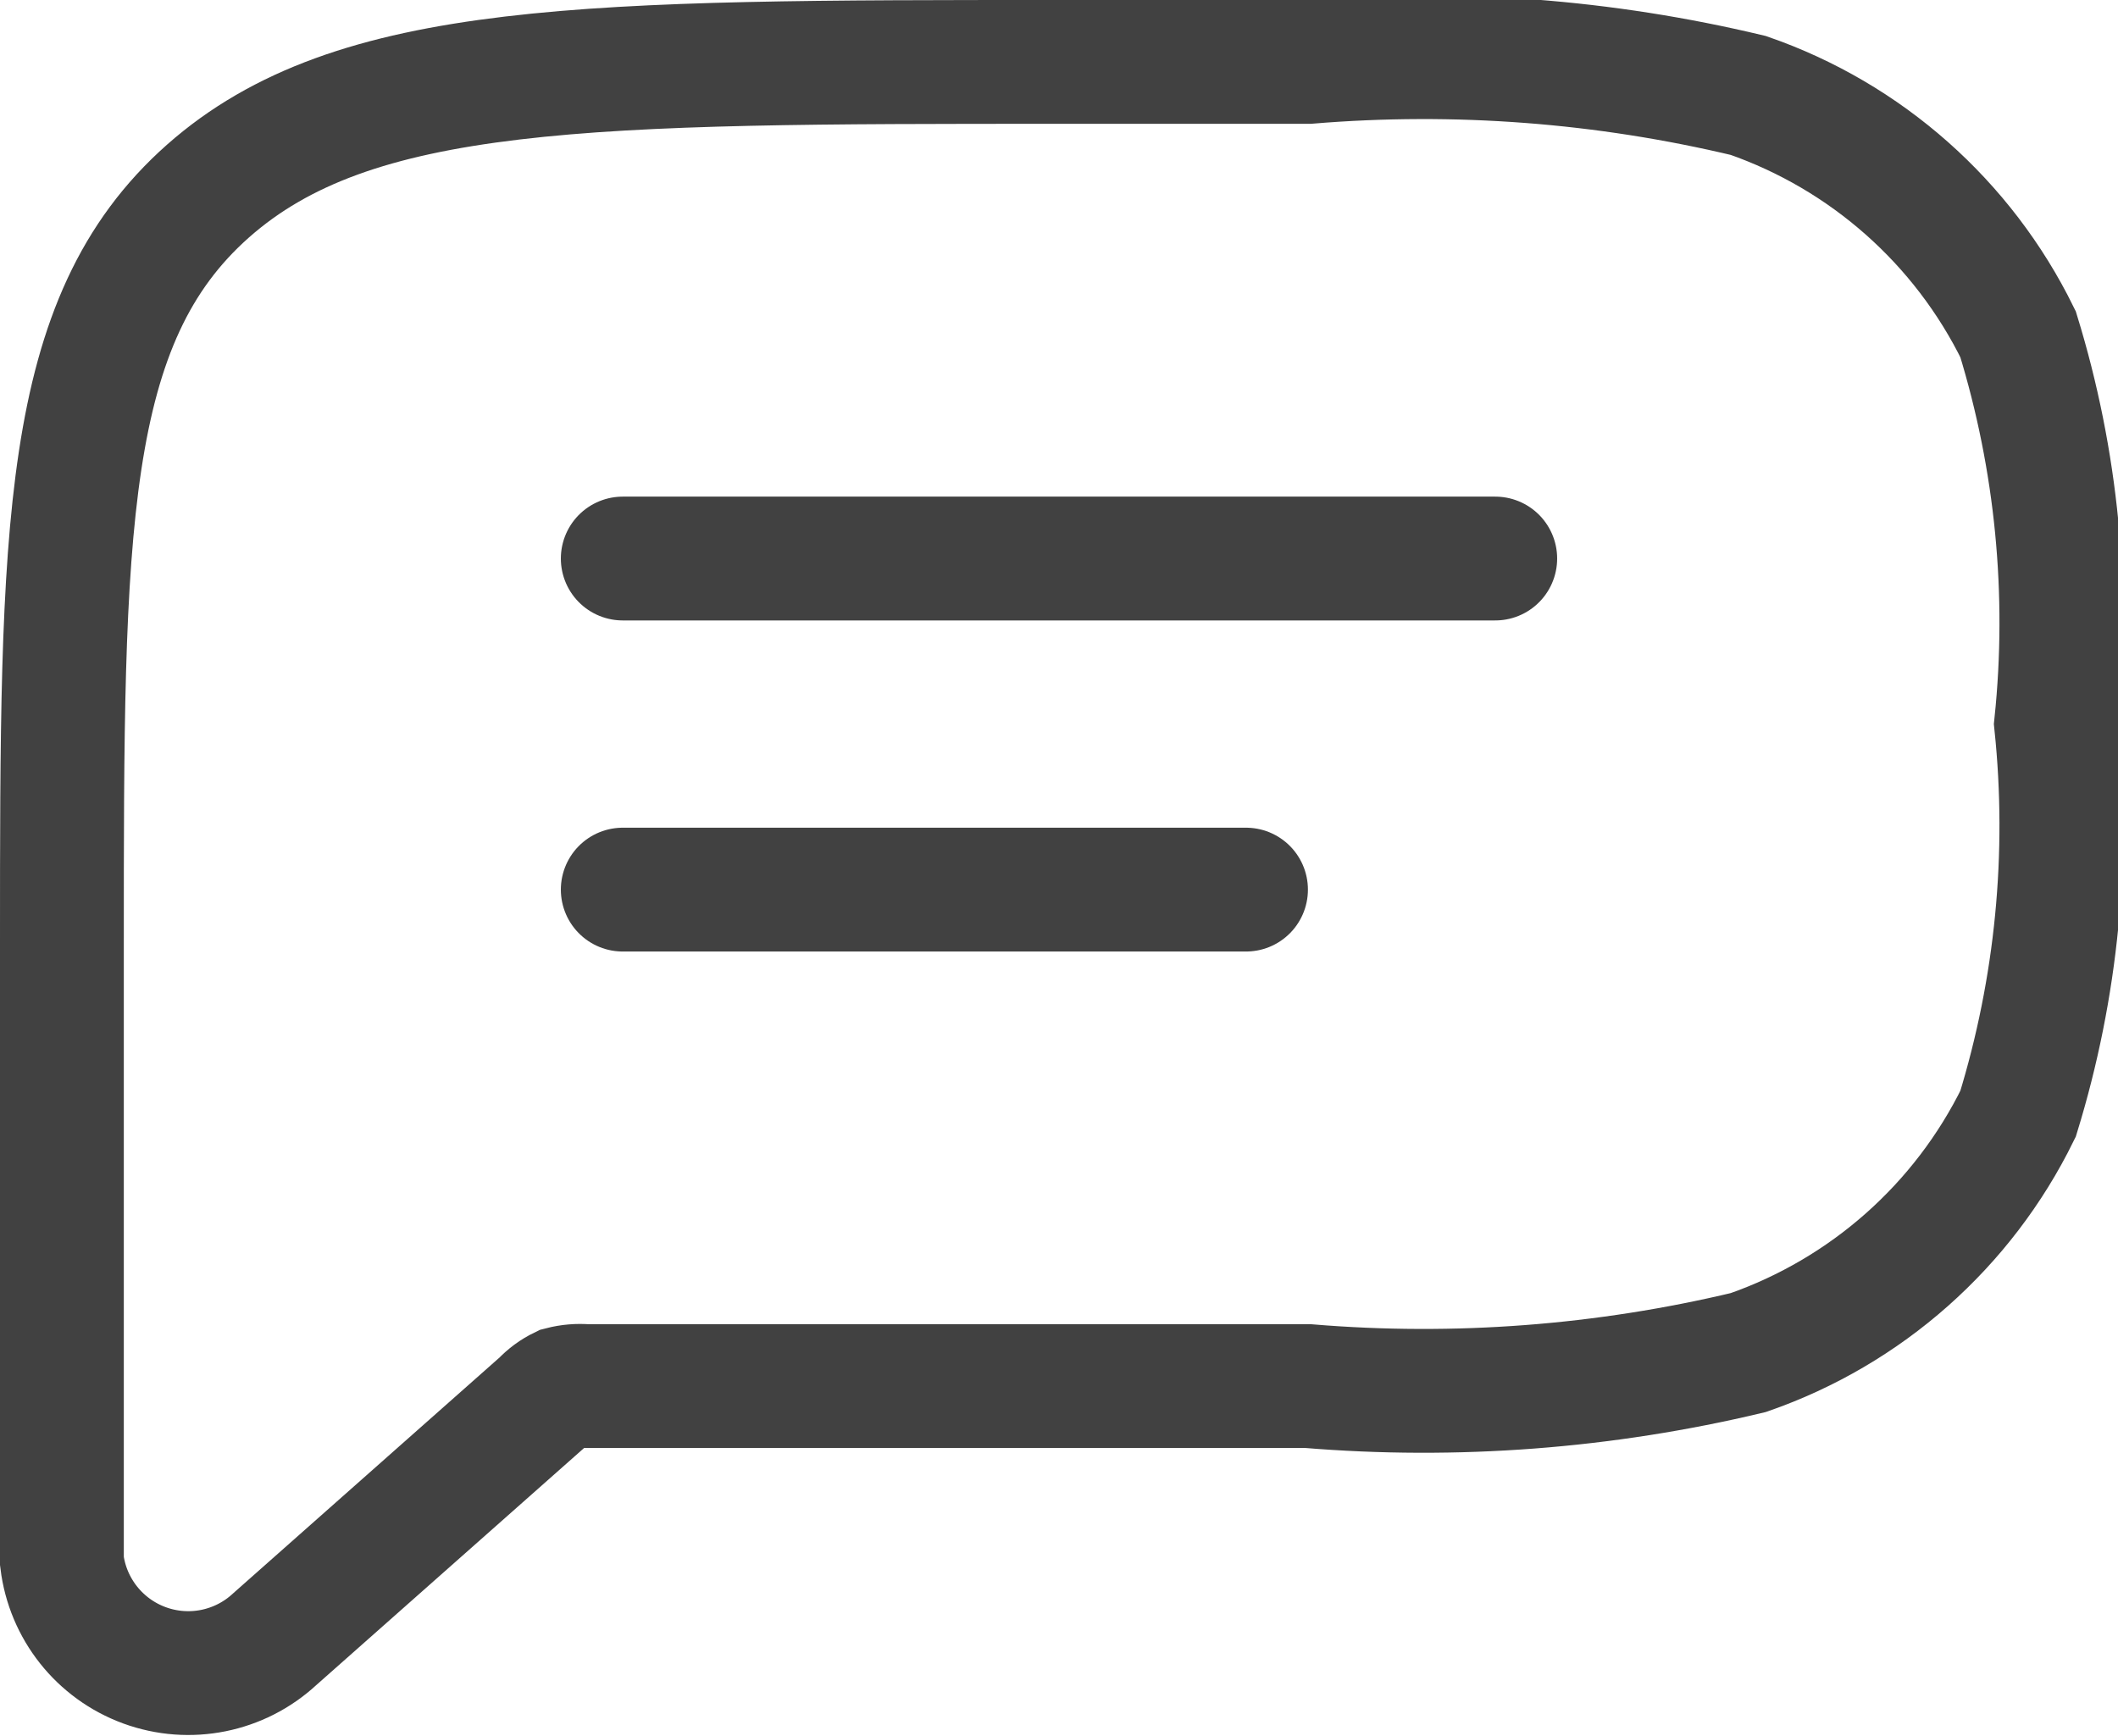
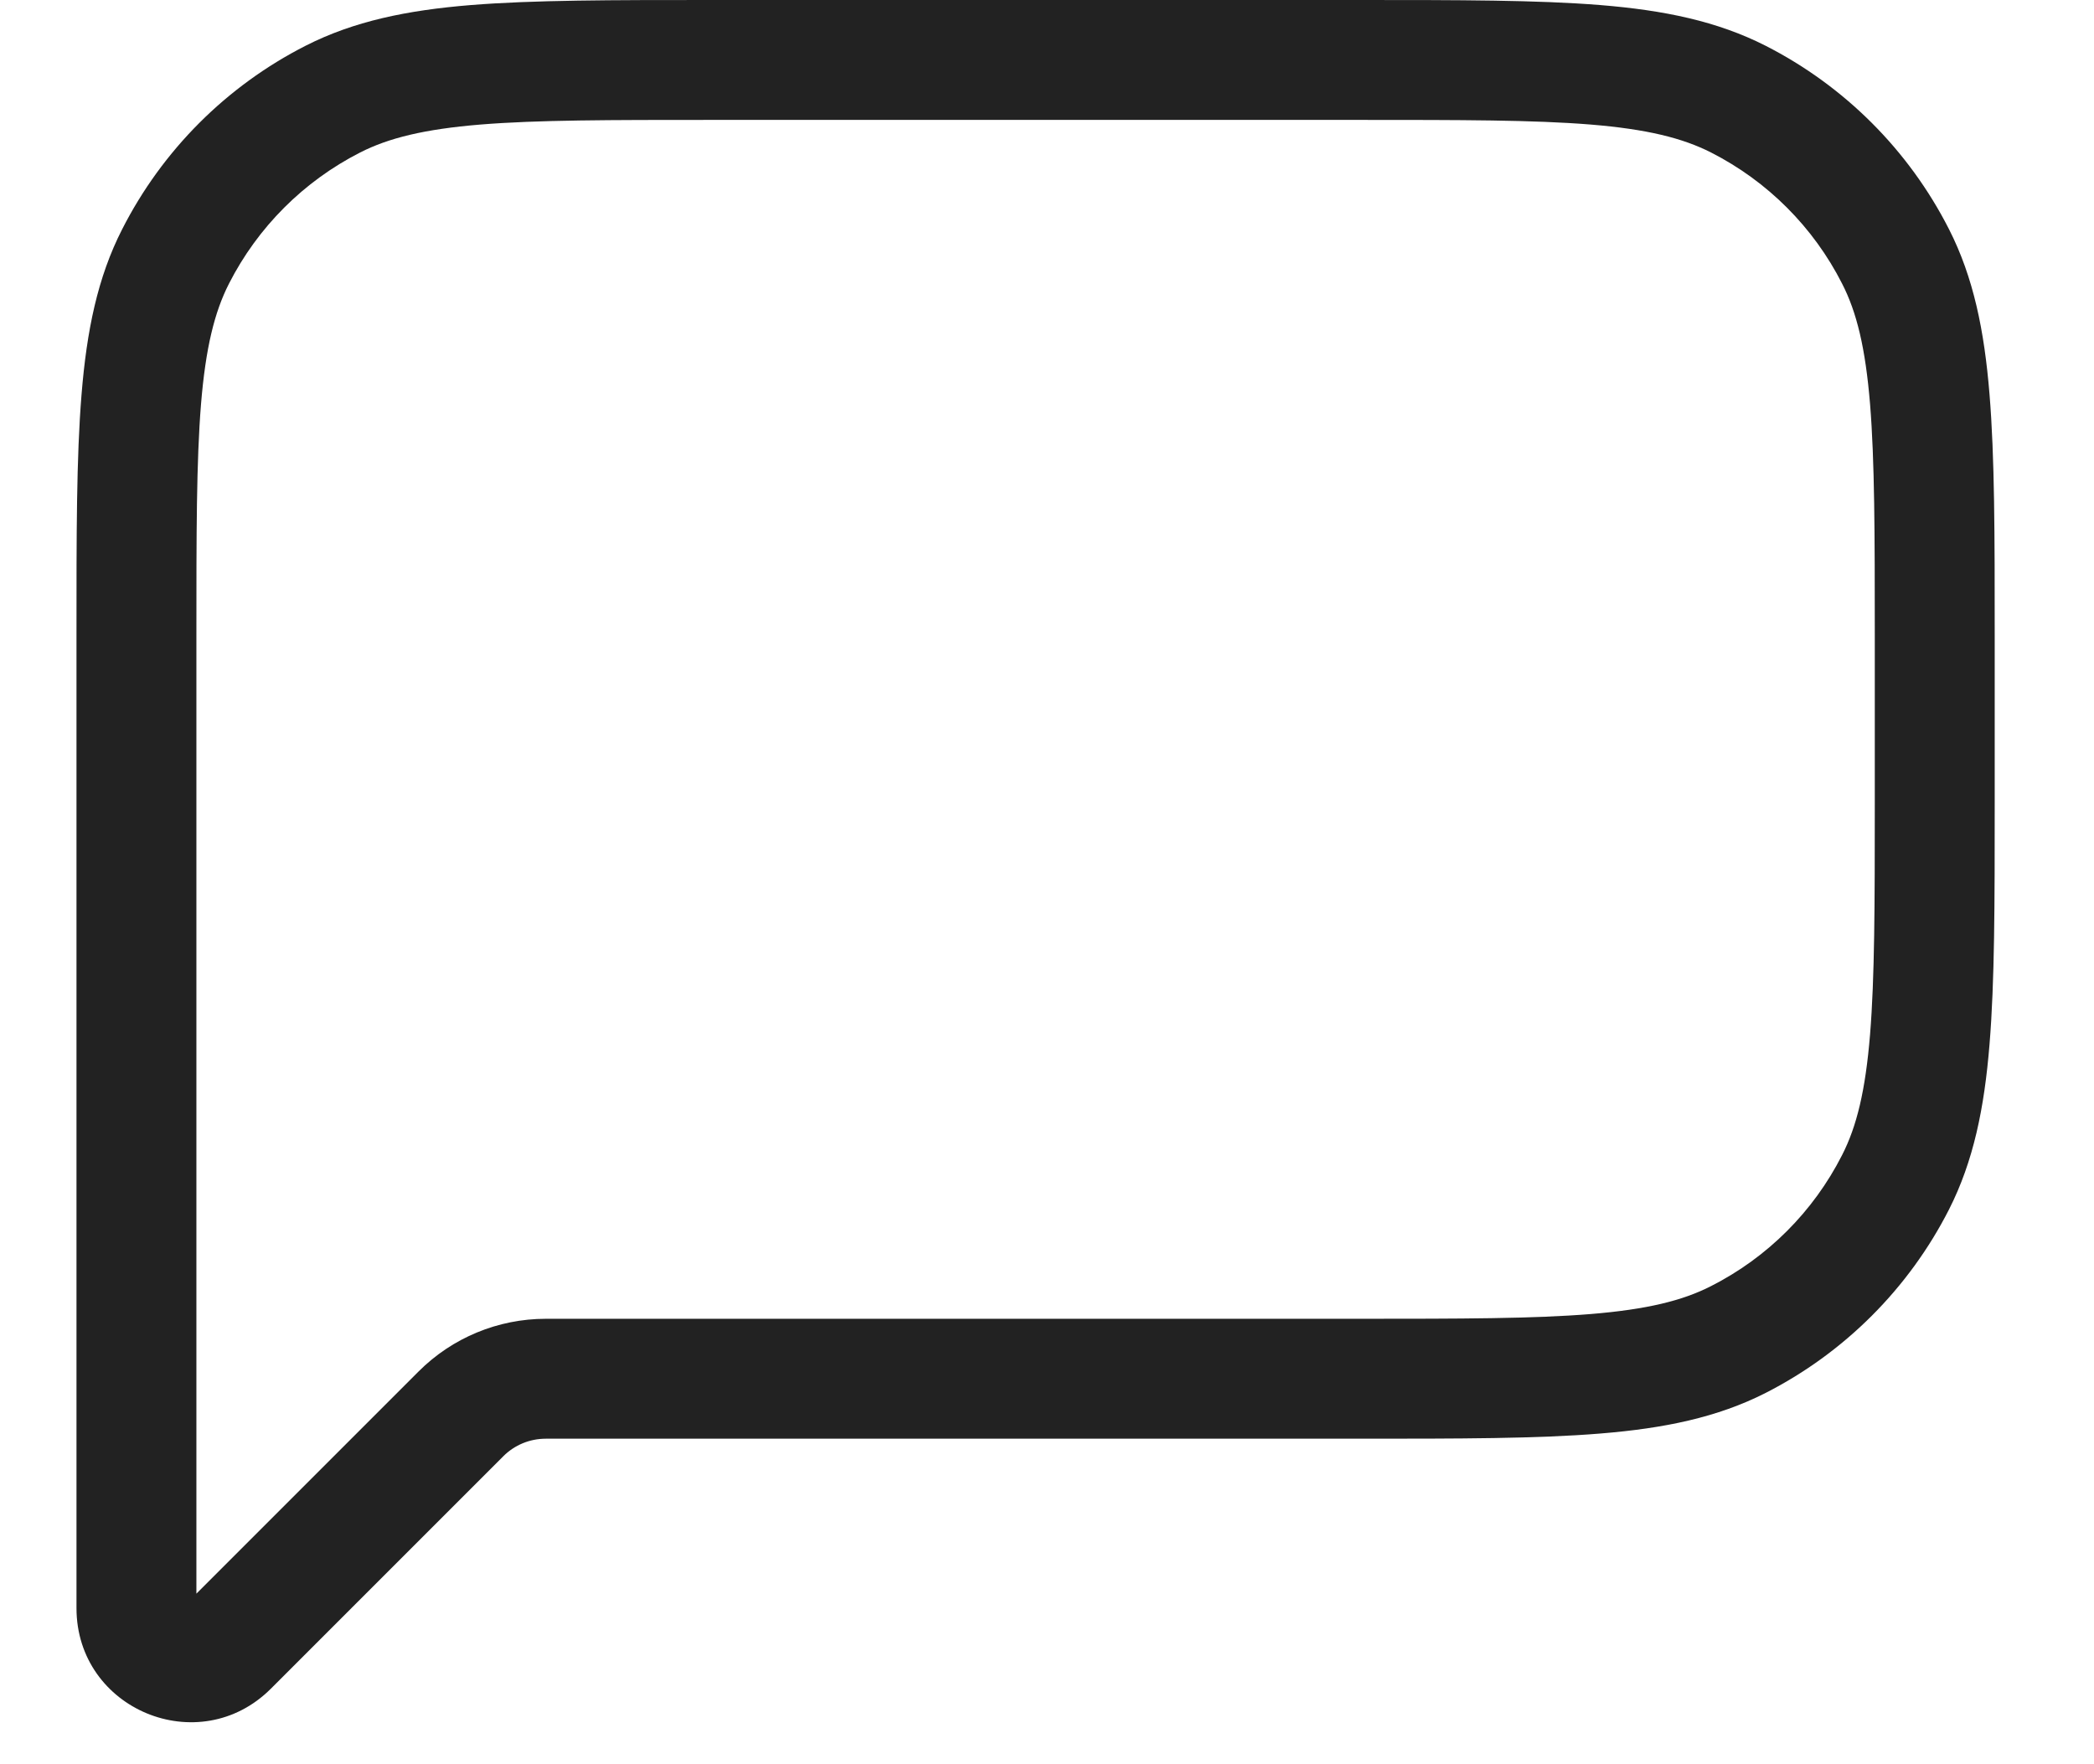
- <svg xmlns="http://www.w3.org/2000/svg" width="17.107" height="14.017" viewBox="0 0 17.107 14.017">
-   <g id="comment-svgrepo-com_1_" data-name="comment-svgrepo-com (1)" transform="translate(0.5 0.5)">
-     <path id="Path_588" data-name="Path 588" d="M5.179,6.044C4,7.088,4,8.769,4,12.13v4.979a1.028,1.028,0,0,0,1.719.63l2.161-1.913a.531.531,0,0,1,.155-.114.6.6,0,0,1,.2-.017h5.832a11.286,11.286,0,0,0,3.554-.271A3.827,3.827,0,0,0,19.8,13.495a7.92,7.92,0,0,0,.307-3.147A7.921,7.921,0,0,0,19.8,7.2a3.827,3.827,0,0,0-2.179-1.929A11.287,11.287,0,0,0,14.067,5H12.054C8.257,5,6.359,5,5.179,6.044Z" transform="translate(-4 -5)" fill="rgba(255,255,255,0.24)" stroke="#414141" stroke-width="1" fill-rule="evenodd" />
-     <path id="Path_589" data-name="Path 589" d="M8.5,9.5h7.047" transform="translate(-3.97 -5.489)" fill="rgba(255,255,255,0.24)" stroke="#414141" stroke-linecap="round" stroke-linejoin="round" stroke-width="1" />
-     <path id="Path_590" data-name="Path 590" d="M8.5,12.5h5.034" transform="translate(-3.97 -5.815)" fill="rgba(255,255,255,0.24)" stroke="#414141" stroke-linecap="round" stroke-linejoin="round" stroke-width="1" />
-   </g>
+ <svg xmlns="http://www.w3.org/2000/svg" width="19" height="16" viewBox="0 0 19 16" fill="none">
+   <path d="M1.782 5.765C1.782 4.843 1.782 4.183 1.824 3.666C1.866 3.156 1.946 2.832 2.078 2.573L1.109 2.079C0.885 2.517 0.787 3 0.74 3.578C0.693 4.149 0.694 4.86 0.694 5.765H1.782ZM1.782 7.071V5.765H0.694V7.071H1.782ZM0.694 7.071V12.51H1.782V7.071H0.694ZM0.694 12.51V14.591H1.782V12.51H0.694ZM0.694 14.591C0.694 15.512 1.807 15.973 2.458 15.322L1.689 14.553C1.692 14.55 1.703 14.542 1.72 14.539C1.733 14.536 1.743 14.539 1.748 14.541C1.753 14.543 1.762 14.548 1.77 14.559C1.779 14.573 1.782 14.587 1.782 14.591H0.694ZM2.458 15.322L4.567 13.213L3.798 12.444L1.689 14.553L2.458 15.322ZM12.333 11.966H4.952V13.054H12.333V11.966ZM15.526 11.669C15.266 11.802 14.943 11.881 14.432 11.923C13.915 11.965 13.256 11.966 12.333 11.966V13.054C13.238 13.054 13.95 13.054 14.521 13.007C15.099 12.96 15.581 12.862 16.02 12.639L15.526 11.669ZM16.714 10.481C16.454 10.993 16.038 11.409 15.526 11.669L16.02 12.639C16.736 12.274 17.319 11.691 17.684 10.975L16.714 10.481ZM17.011 7.288C17.011 8.211 17.01 8.87 16.968 9.387C16.926 9.898 16.847 10.221 16.714 10.481L17.684 10.975C17.907 10.536 18.005 10.054 18.052 9.476C18.099 8.904 18.099 8.193 18.099 7.288H17.011ZM17.011 5.765V7.288H18.099V5.765H17.011ZM16.714 2.573C16.847 2.832 16.926 3.156 16.968 3.666C17.01 4.183 17.011 4.843 17.011 5.765H18.099C18.099 4.86 18.099 4.149 18.052 3.578C18.005 3 17.907 2.517 17.684 2.079L16.714 2.573ZM15.526 1.384C16.038 1.645 16.454 2.061 16.714 2.573L17.684 2.079C17.319 1.362 16.736 0.78 16.02 0.415L15.526 1.384ZM12.333 1.088C13.256 1.088 13.915 1.088 14.432 1.13C14.943 1.172 15.266 1.252 15.526 1.384L16.02 0.415C15.581 0.192 15.099 0.093 14.521 0.046C13.95 -0 13.238 1.35294e-07 12.333 1.35294e-07V1.088ZM6.459 1.088H12.333V1.35294e-07H6.459V1.088ZM3.267 1.384C3.526 1.252 3.85 1.172 4.36 1.13C4.877 1.088 5.536 1.088 6.459 1.088V1.35294e-07C5.554 1.35294e-07 4.843 -0 4.271 0.046C3.694 0.093 3.211 0.192 2.773 0.415L3.267 1.384ZM2.078 2.573C2.339 2.061 2.755 1.645 3.267 1.384L2.773 0.415C2.056 0.78 1.474 1.362 1.109 2.079L2.078 2.573ZM4.567 13.213C4.669 13.111 4.807 13.054 4.952 13.054V11.966C4.519 11.966 4.104 12.138 3.798 12.444L4.567 13.213Z" fill="#222222" />
</svg>
